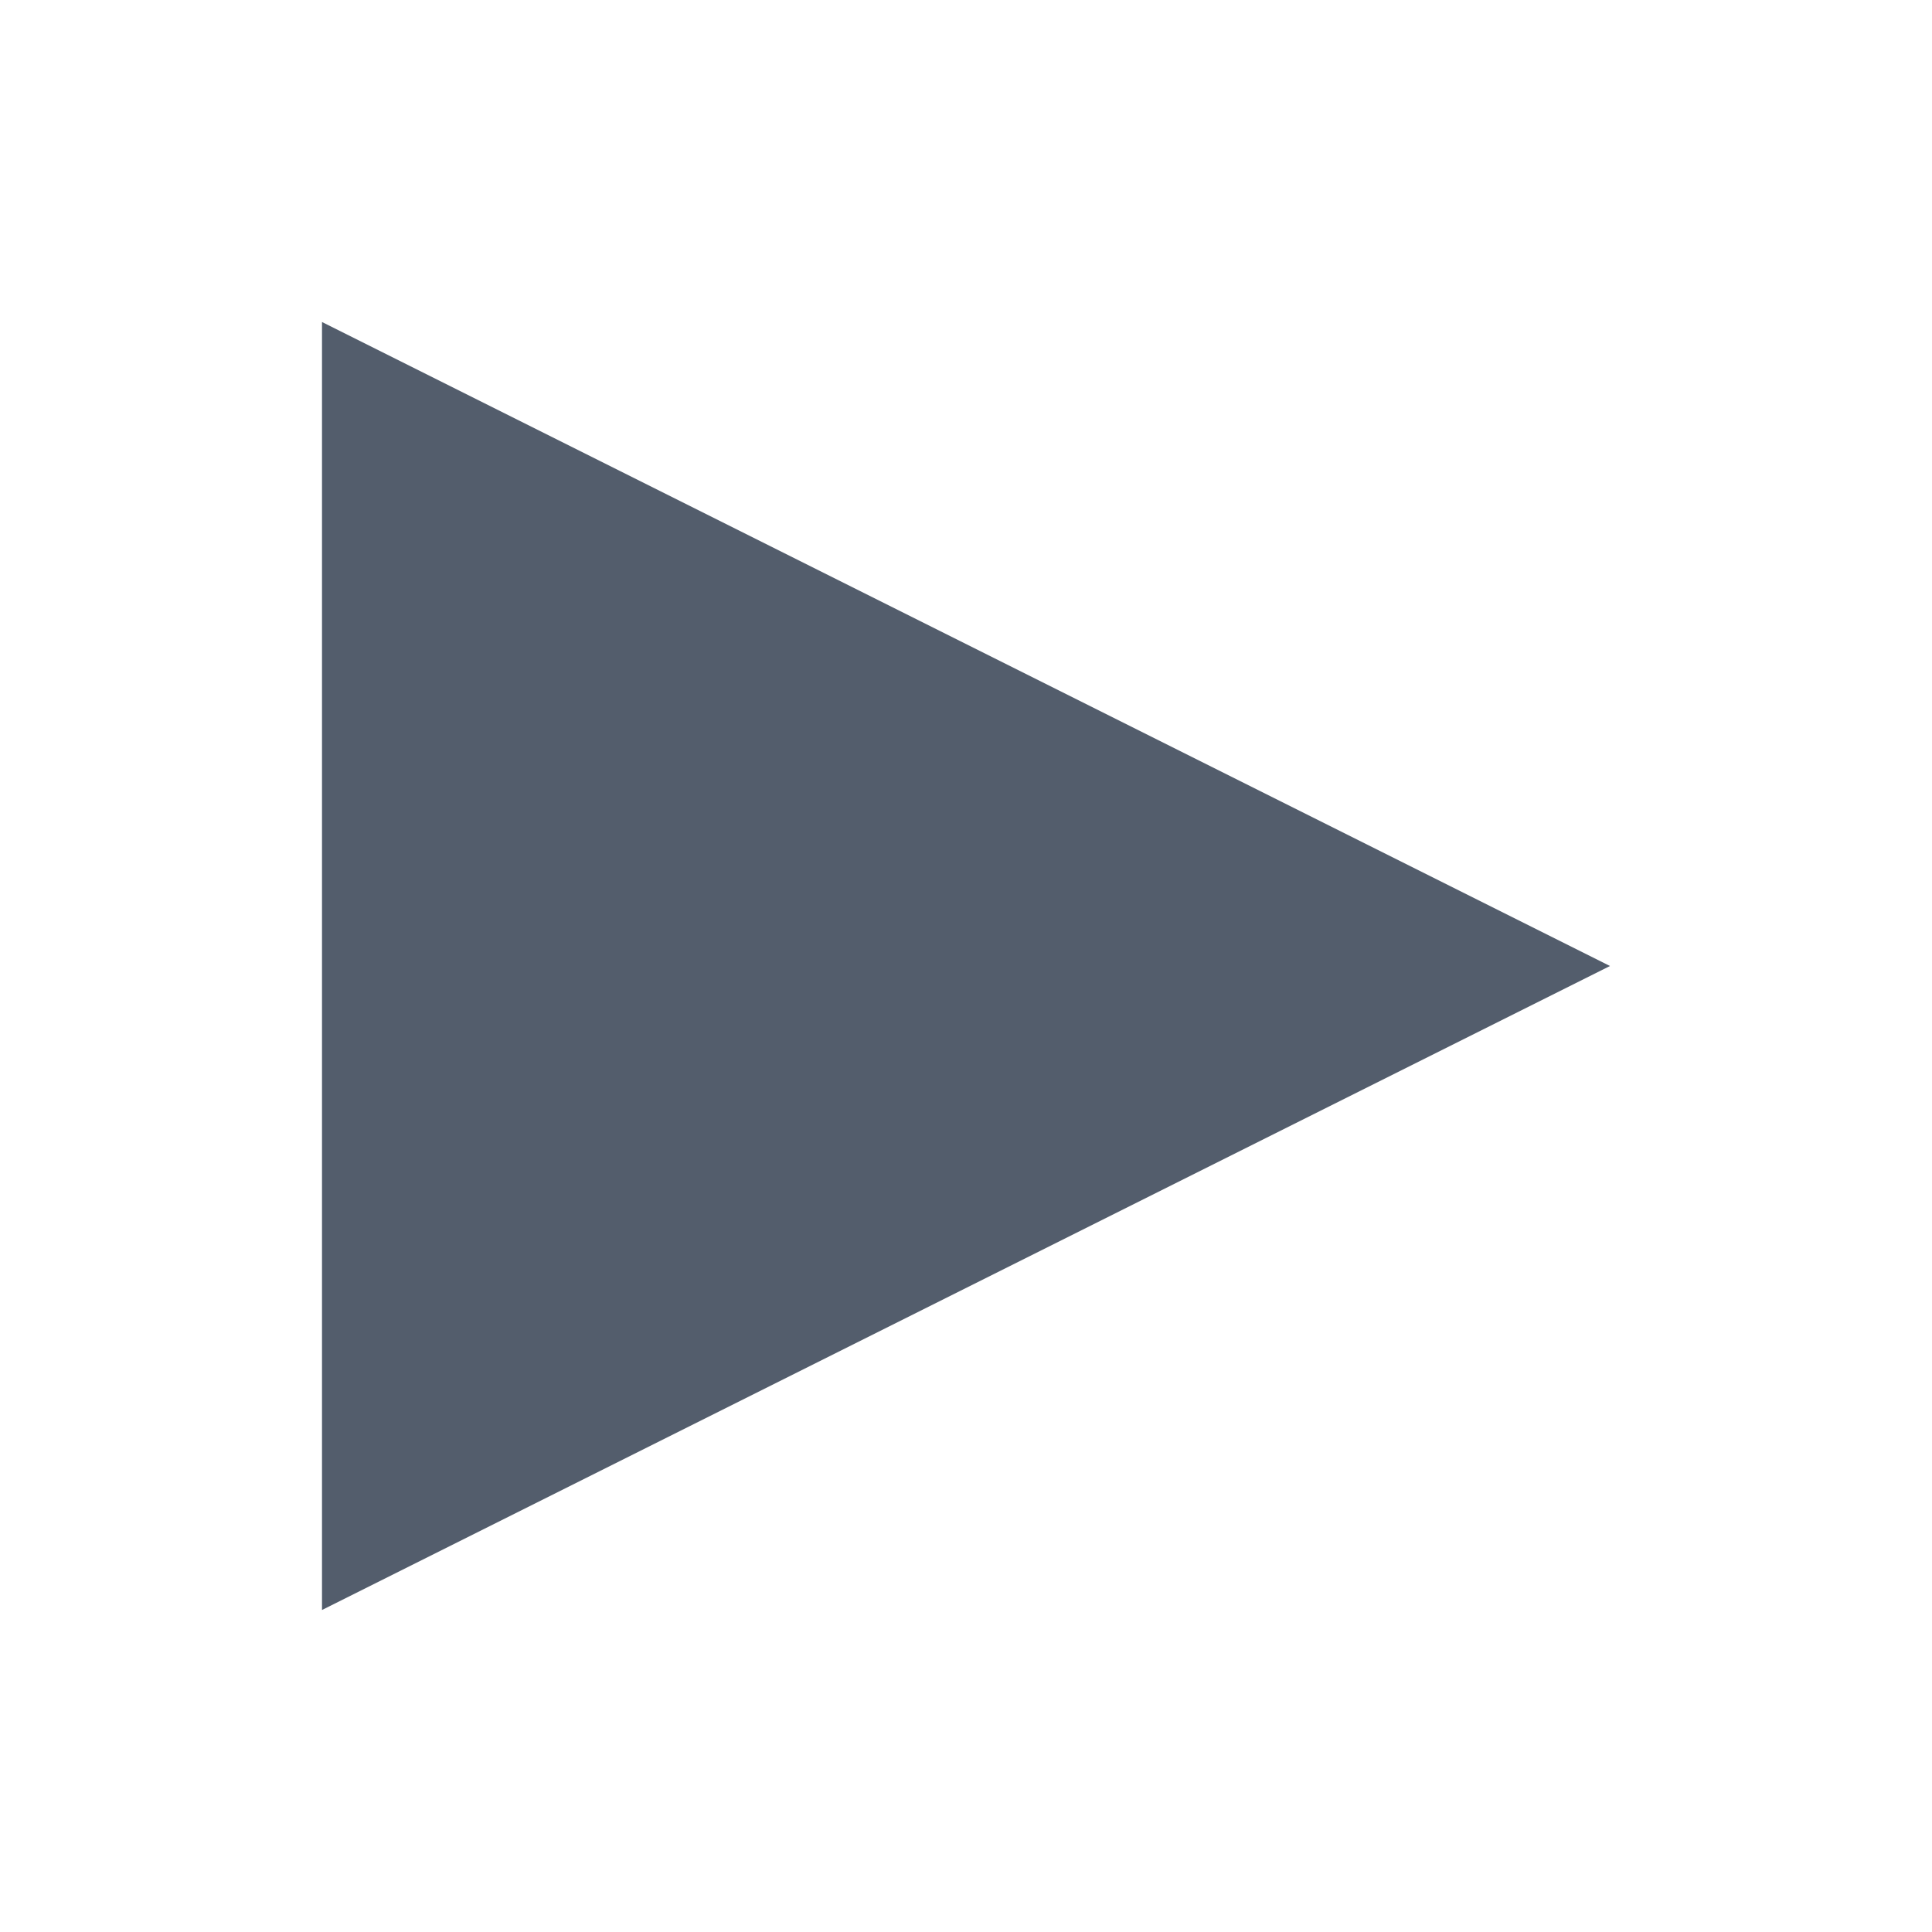
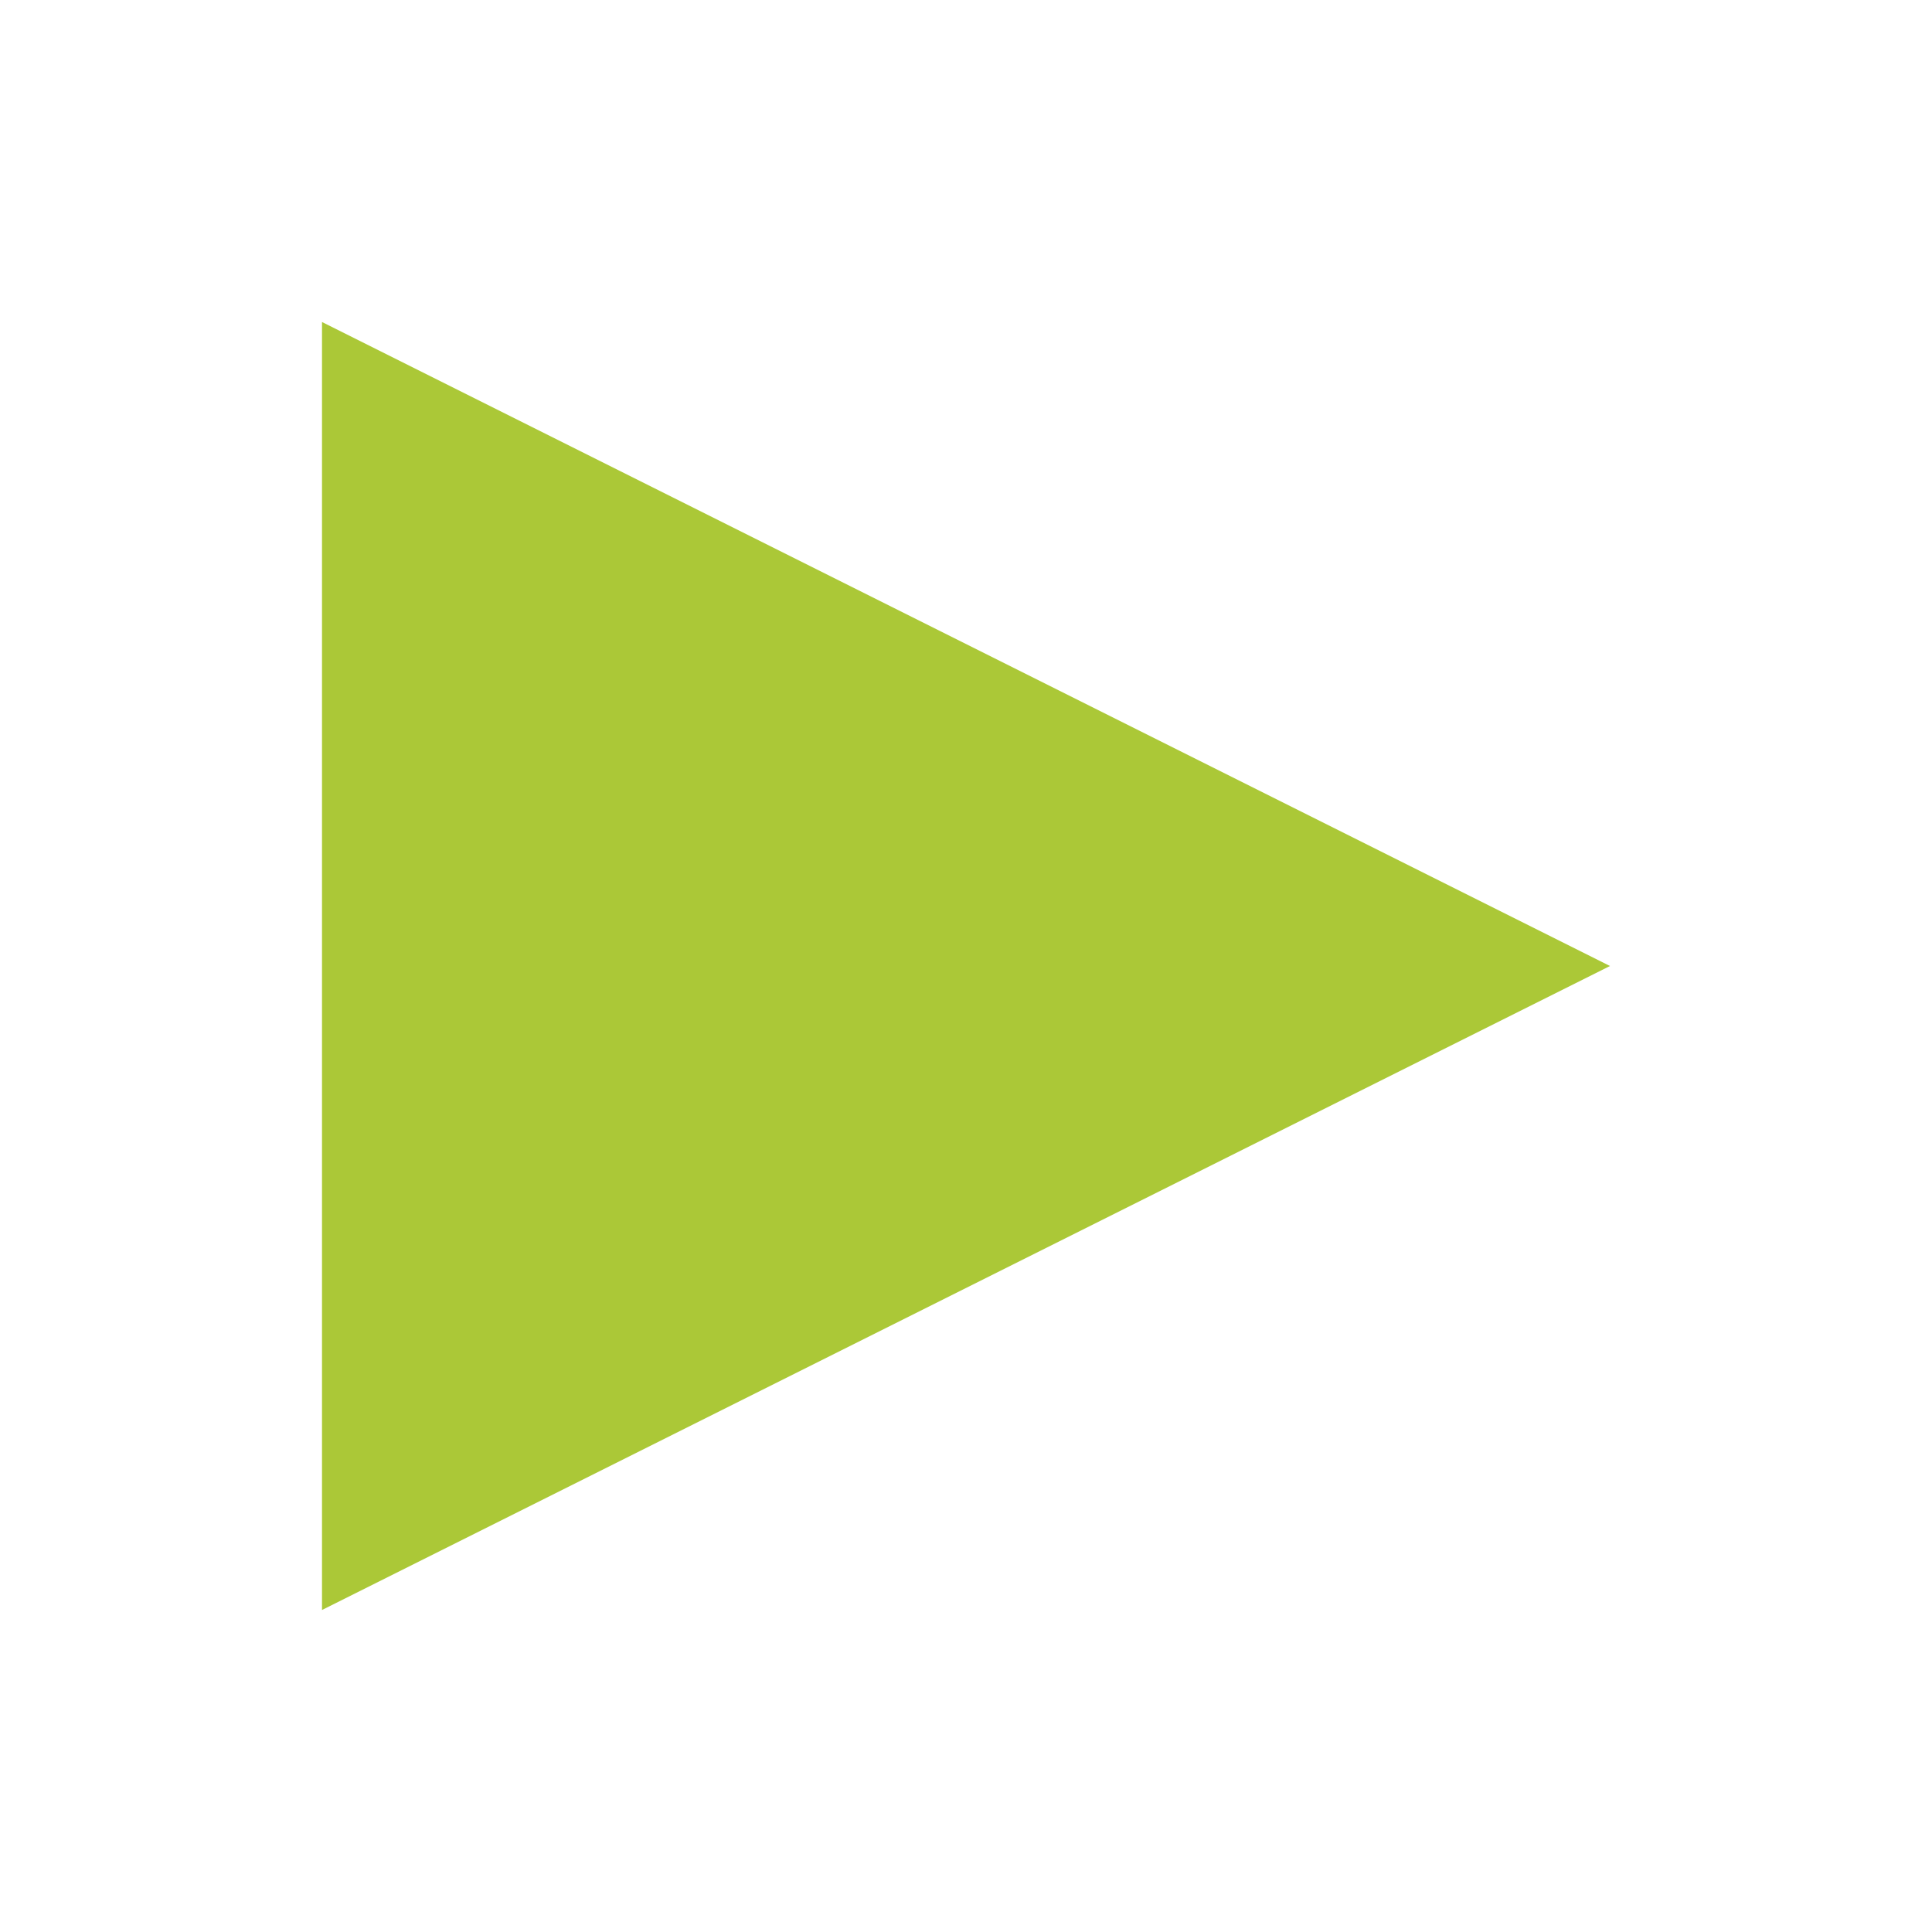
<svg xmlns="http://www.w3.org/2000/svg" width="24" height="24" viewBox="0 0 24 24" version="1.1" id="svg1" xml:space="preserve">
  <defs id="defs1" />
-   <g id="layer1">
-     <path style="fill:#535d6c;stroke-width:2;stroke-linecap:square;paint-order:markers stroke fill" d="M 4,4 V 20 L 20,12 Z" id="path1" />
+   <g id="layer1" style="fill:#abc837">
+     <path style="fill:#abc837;stroke-width:2;stroke-linecap:square;paint-order:markers stroke fill" d="M 4,4 V 20 L 20,12 Z" id="path1" />
  </g>
</svg>
